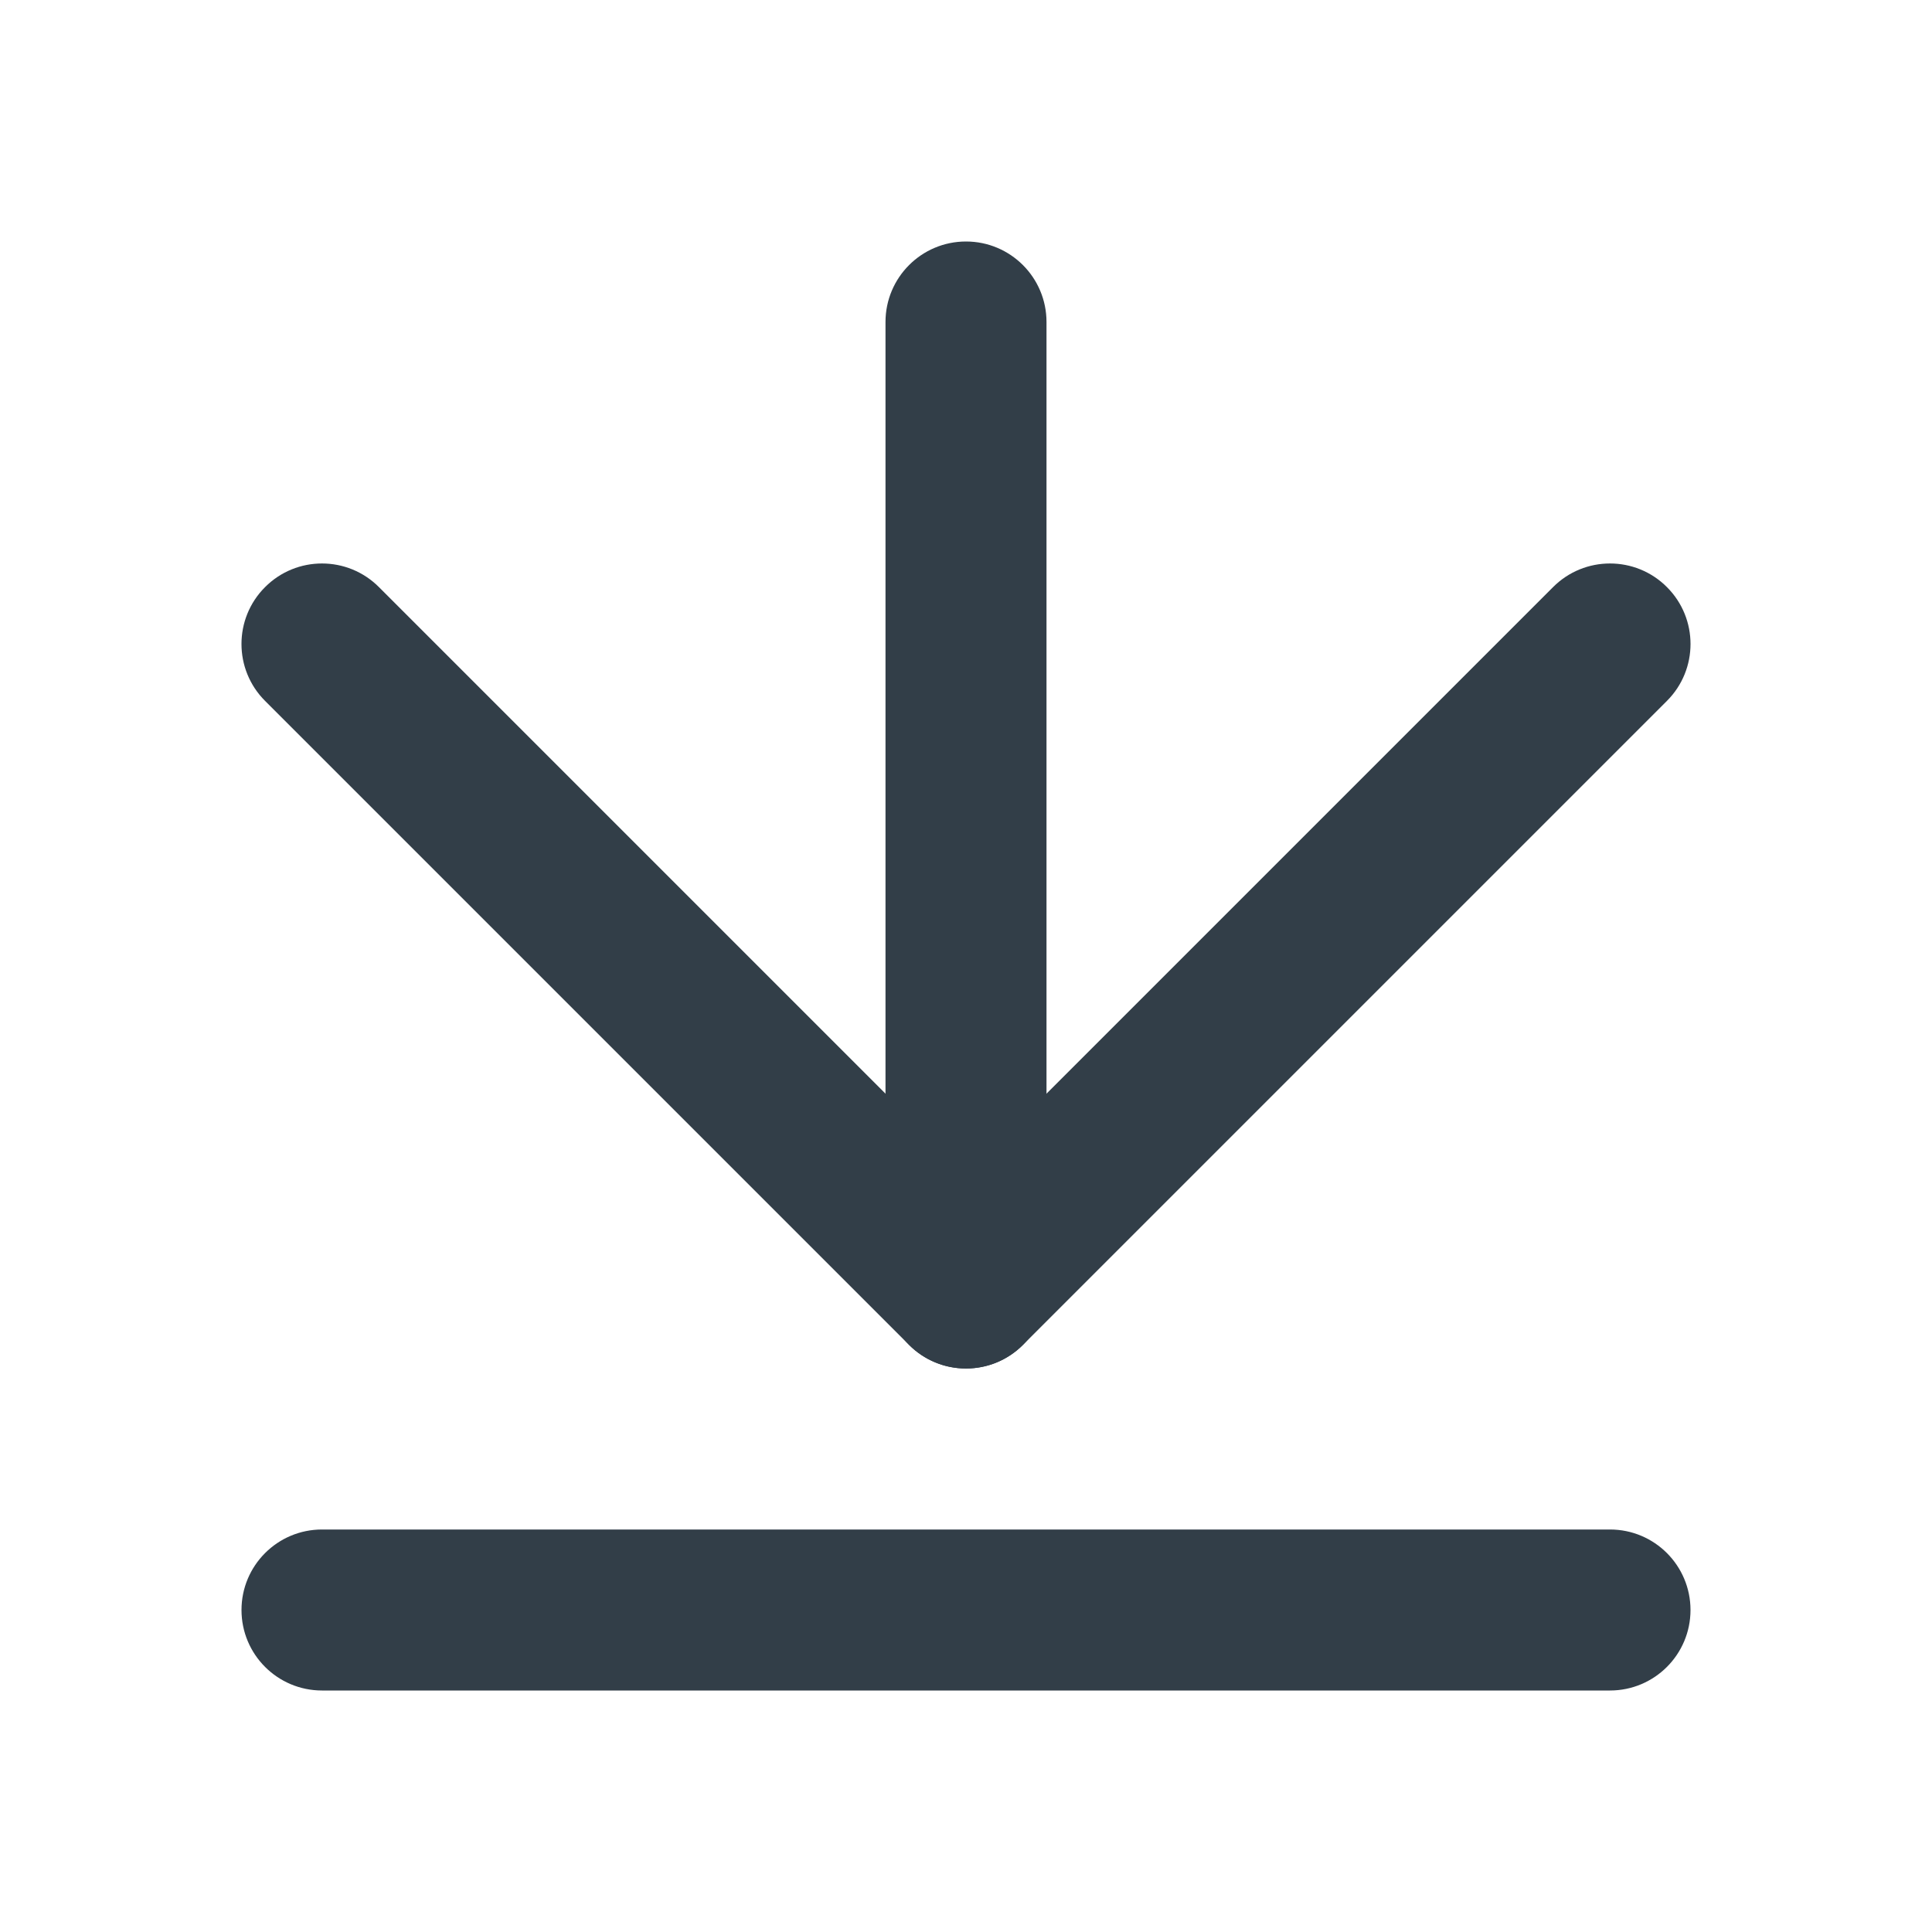
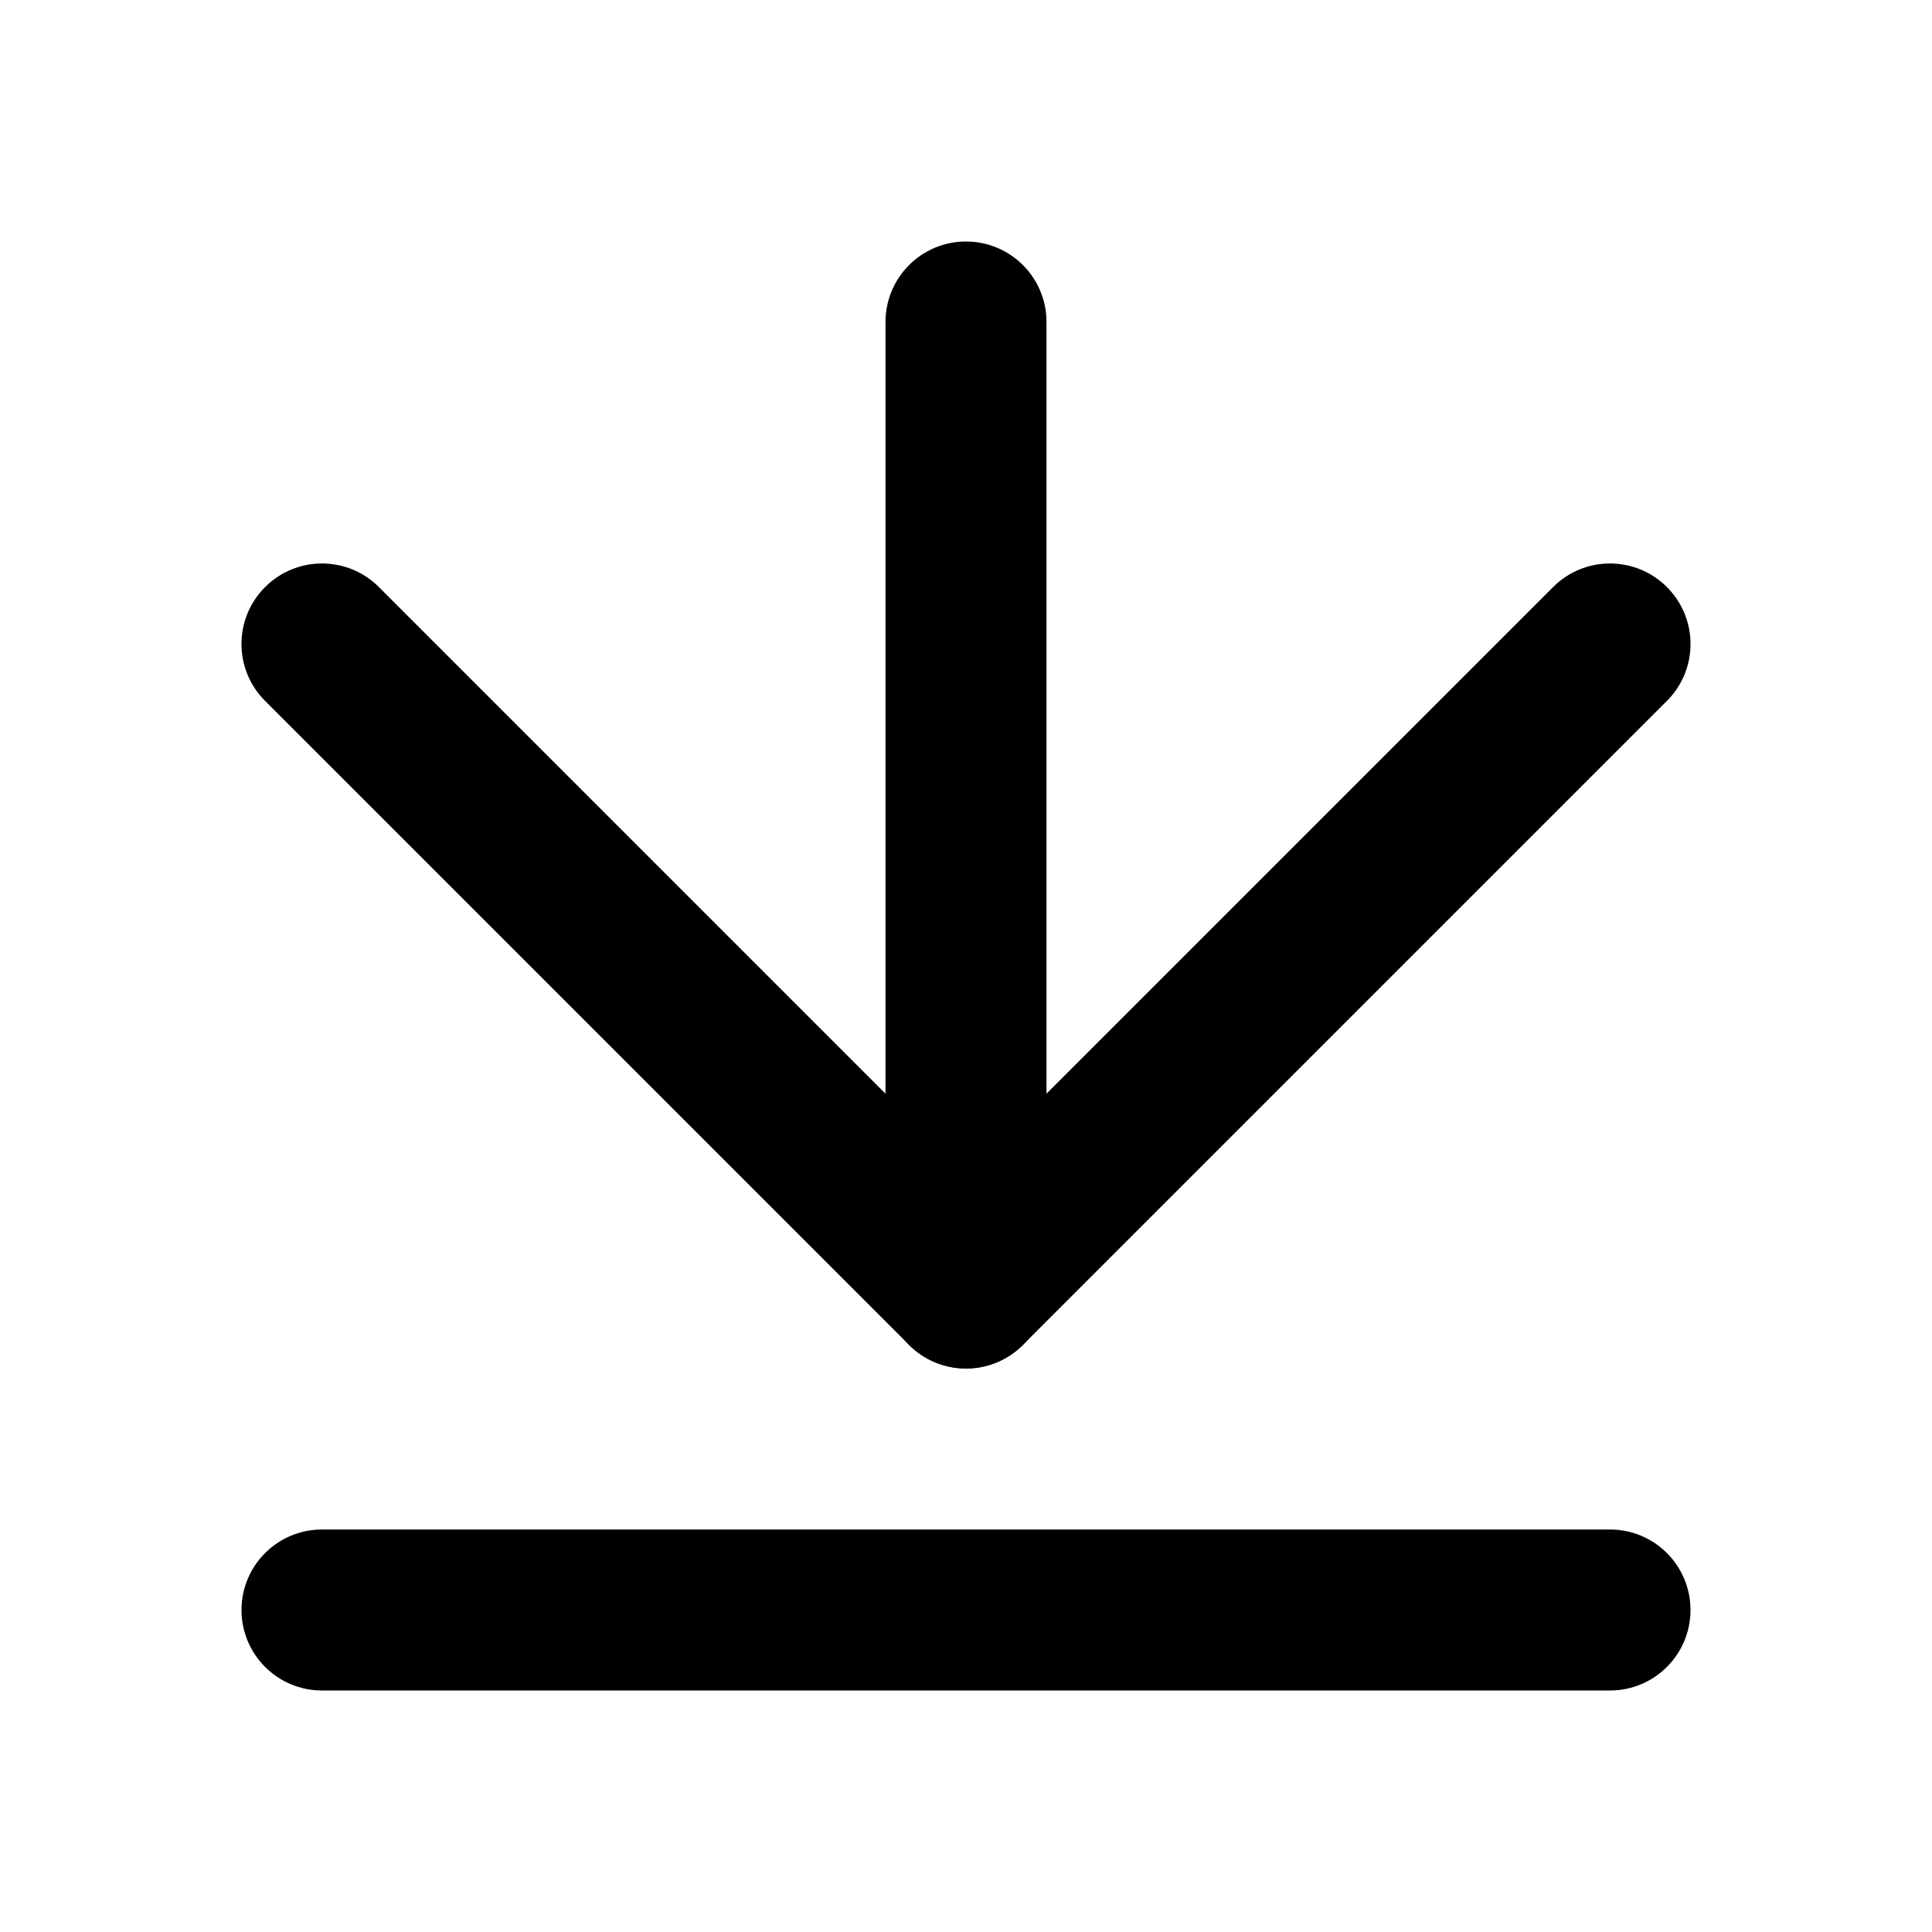
<svg xmlns="http://www.w3.org/2000/svg" width="24" height="24" viewBox="0 0 24 24" fill="none">
-   <rect x="3" y="19" width="18" height="2" rx="1" fill="#323E48" />
-   <rect x="11" y="17" width="14" height="2" rx="1" transform="rotate(-90 11 17)" fill="#323E48" />
-   <path d="M4.707 7.293C4.317 6.902 3.683 6.902 3.293 7.293C2.902 7.683 2.902 8.317 3.293 8.707L4.707 7.293ZM20.707 8.707C21.098 8.317 21.098 7.683 20.707 7.293C20.317 6.902 19.683 6.902 19.293 7.293L20.707 8.707ZM12 16L11.293 16.707C11.683 17.098 12.317 17.098 12.707 16.707L12 16ZM19.293 7.293L11.293 15.293L12.707 16.707L20.707 8.707L19.293 7.293ZM12.707 15.293L4.707 7.293L3.293 8.707L11.293 16.707L12.707 15.293Z" fill="#323E48" />
+   <rect x="3" y="19" width="18" height="2" rx="1" fill="currentColor" />
+   <rect x="11" y="17" width="14" height="2" rx="1" transform="rotate(-90 11 17)" fill="currentColor" />
+   <path d="M4.707 7.293C4.317 6.902 3.683 6.902 3.293 7.293C2.902 7.683 2.902 8.317 3.293 8.707L4.707 7.293ZM20.707 8.707C21.098 8.317 21.098 7.683 20.707 7.293C20.317 6.902 19.683 6.902 19.293 7.293L20.707 8.707ZM12 16L11.293 16.707C11.683 17.098 12.317 17.098 12.707 16.707L12 16ZM19.293 7.293L11.293 15.293L12.707 16.707L20.707 8.707L19.293 7.293ZM12.707 15.293L4.707 7.293L3.293 8.707L11.293 16.707L12.707 15.293Z" fill="currentColor" />
</svg>
